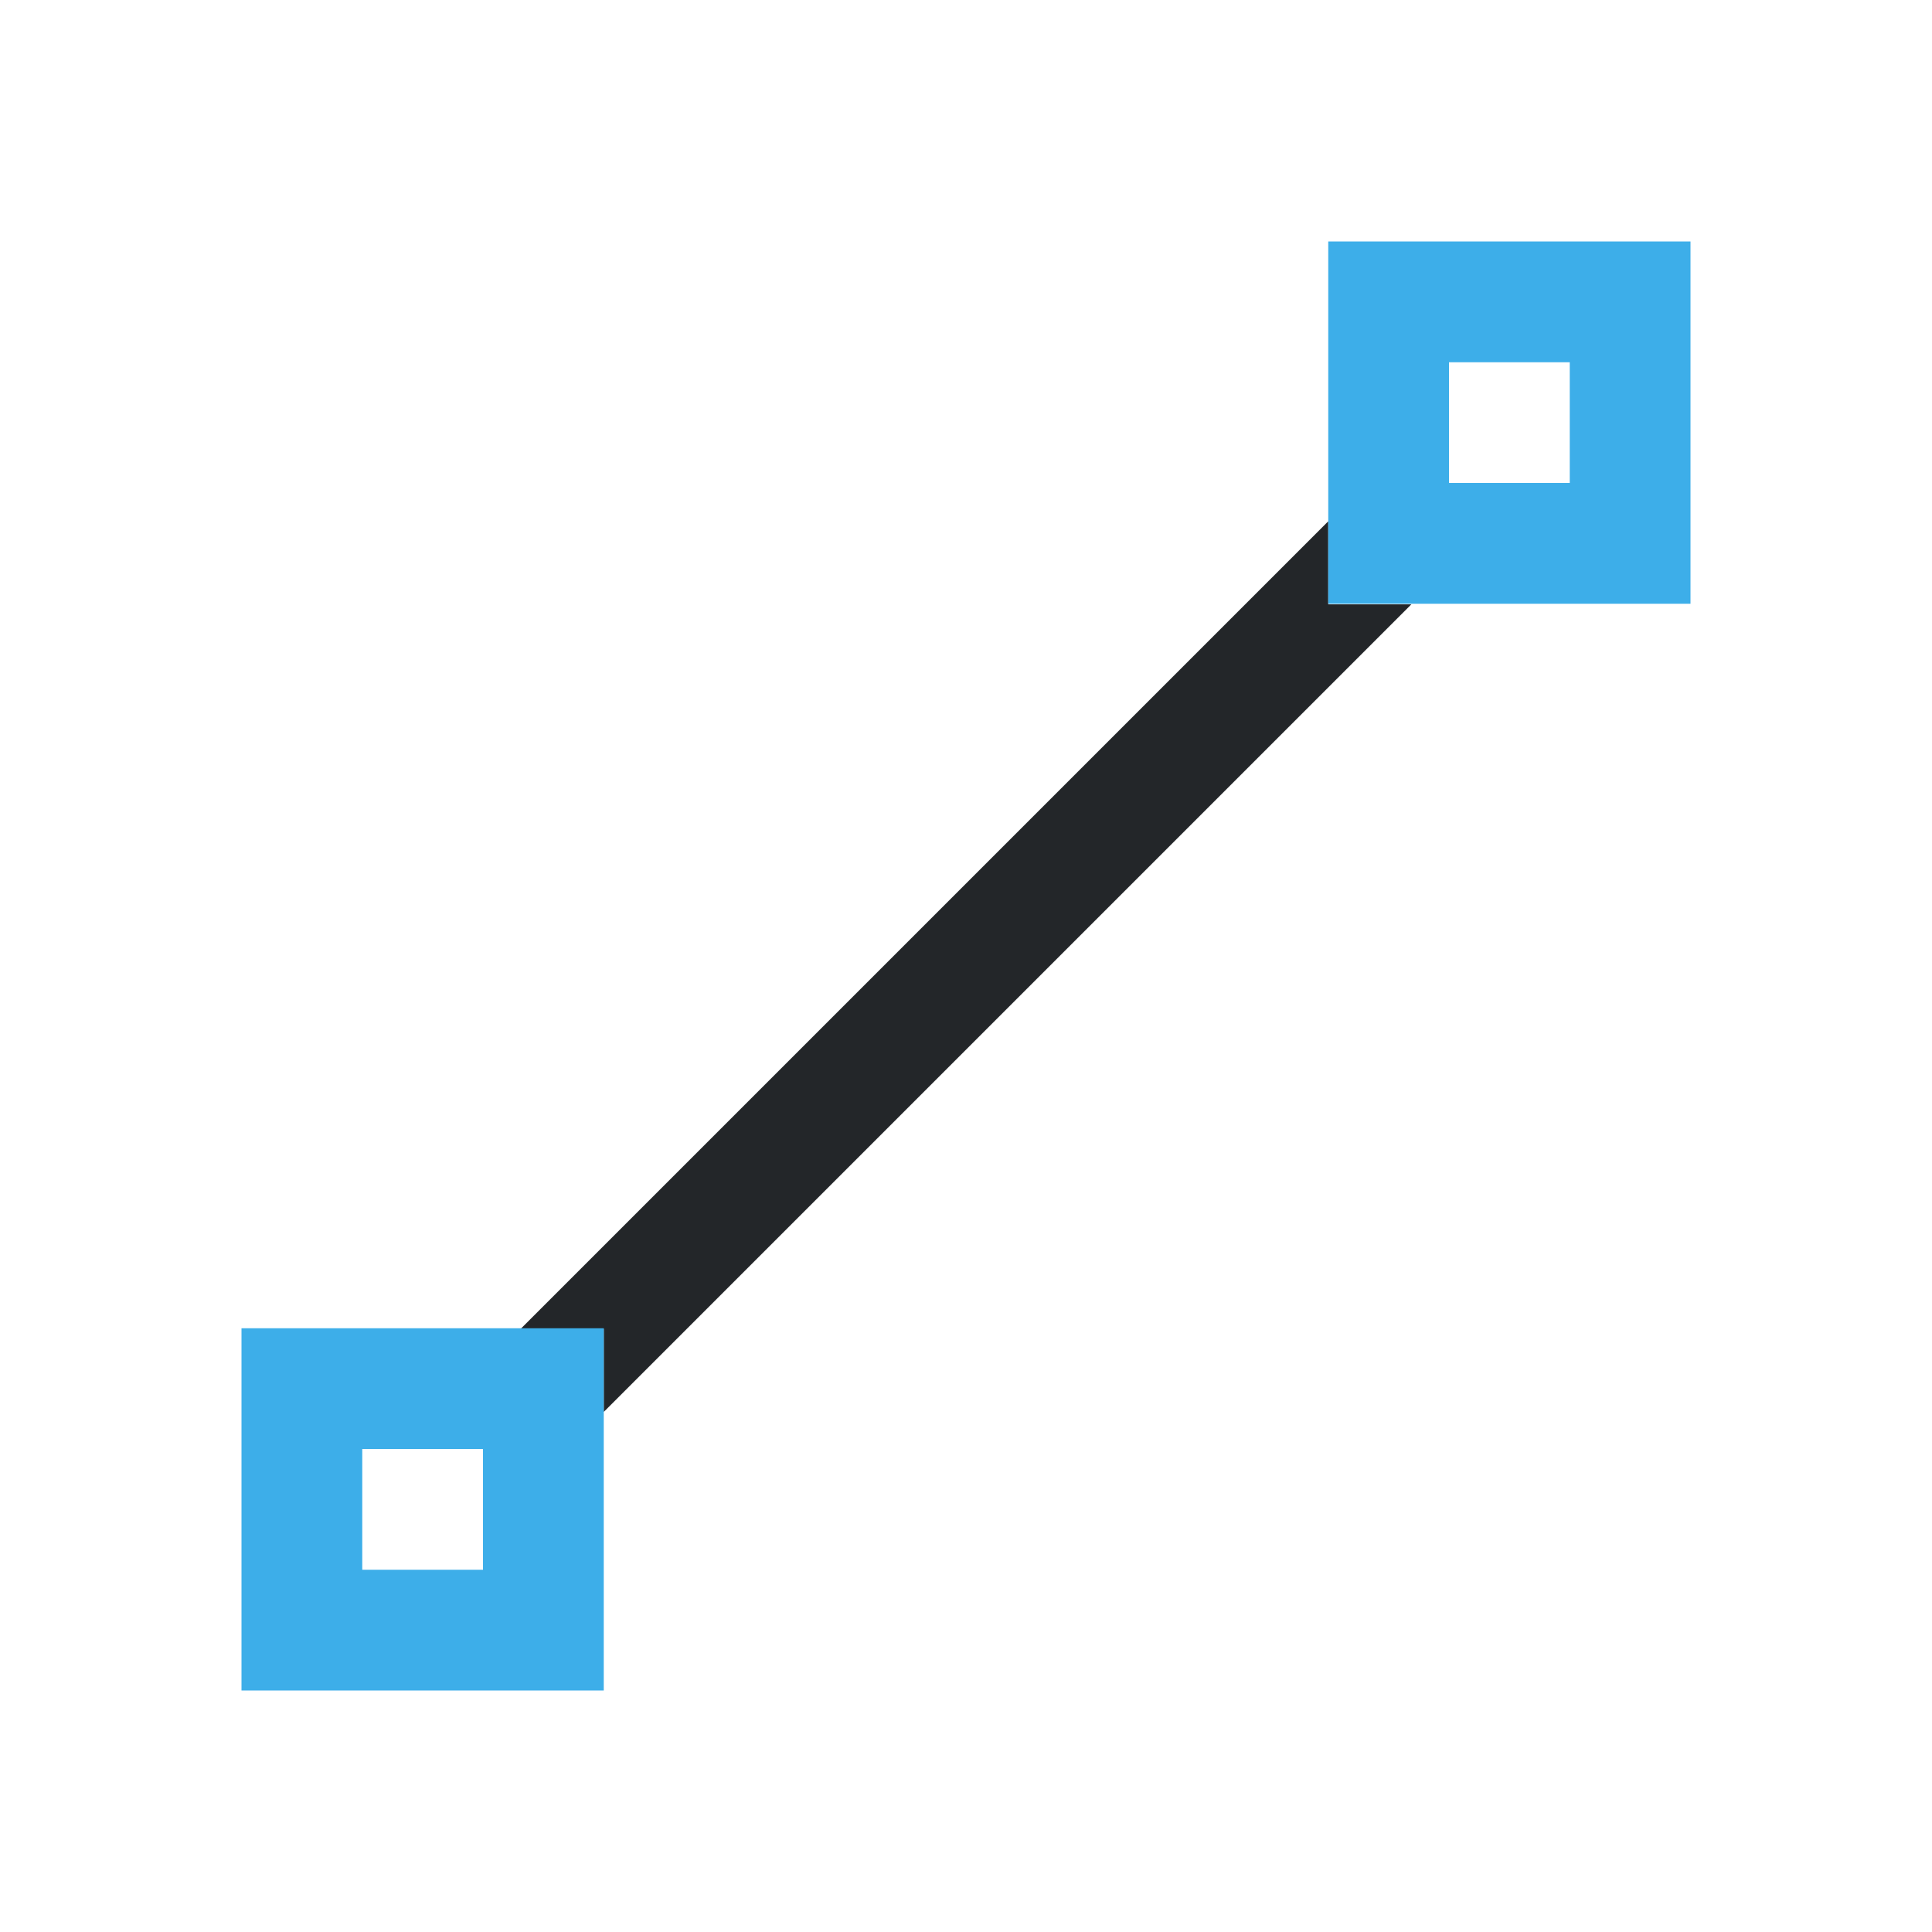
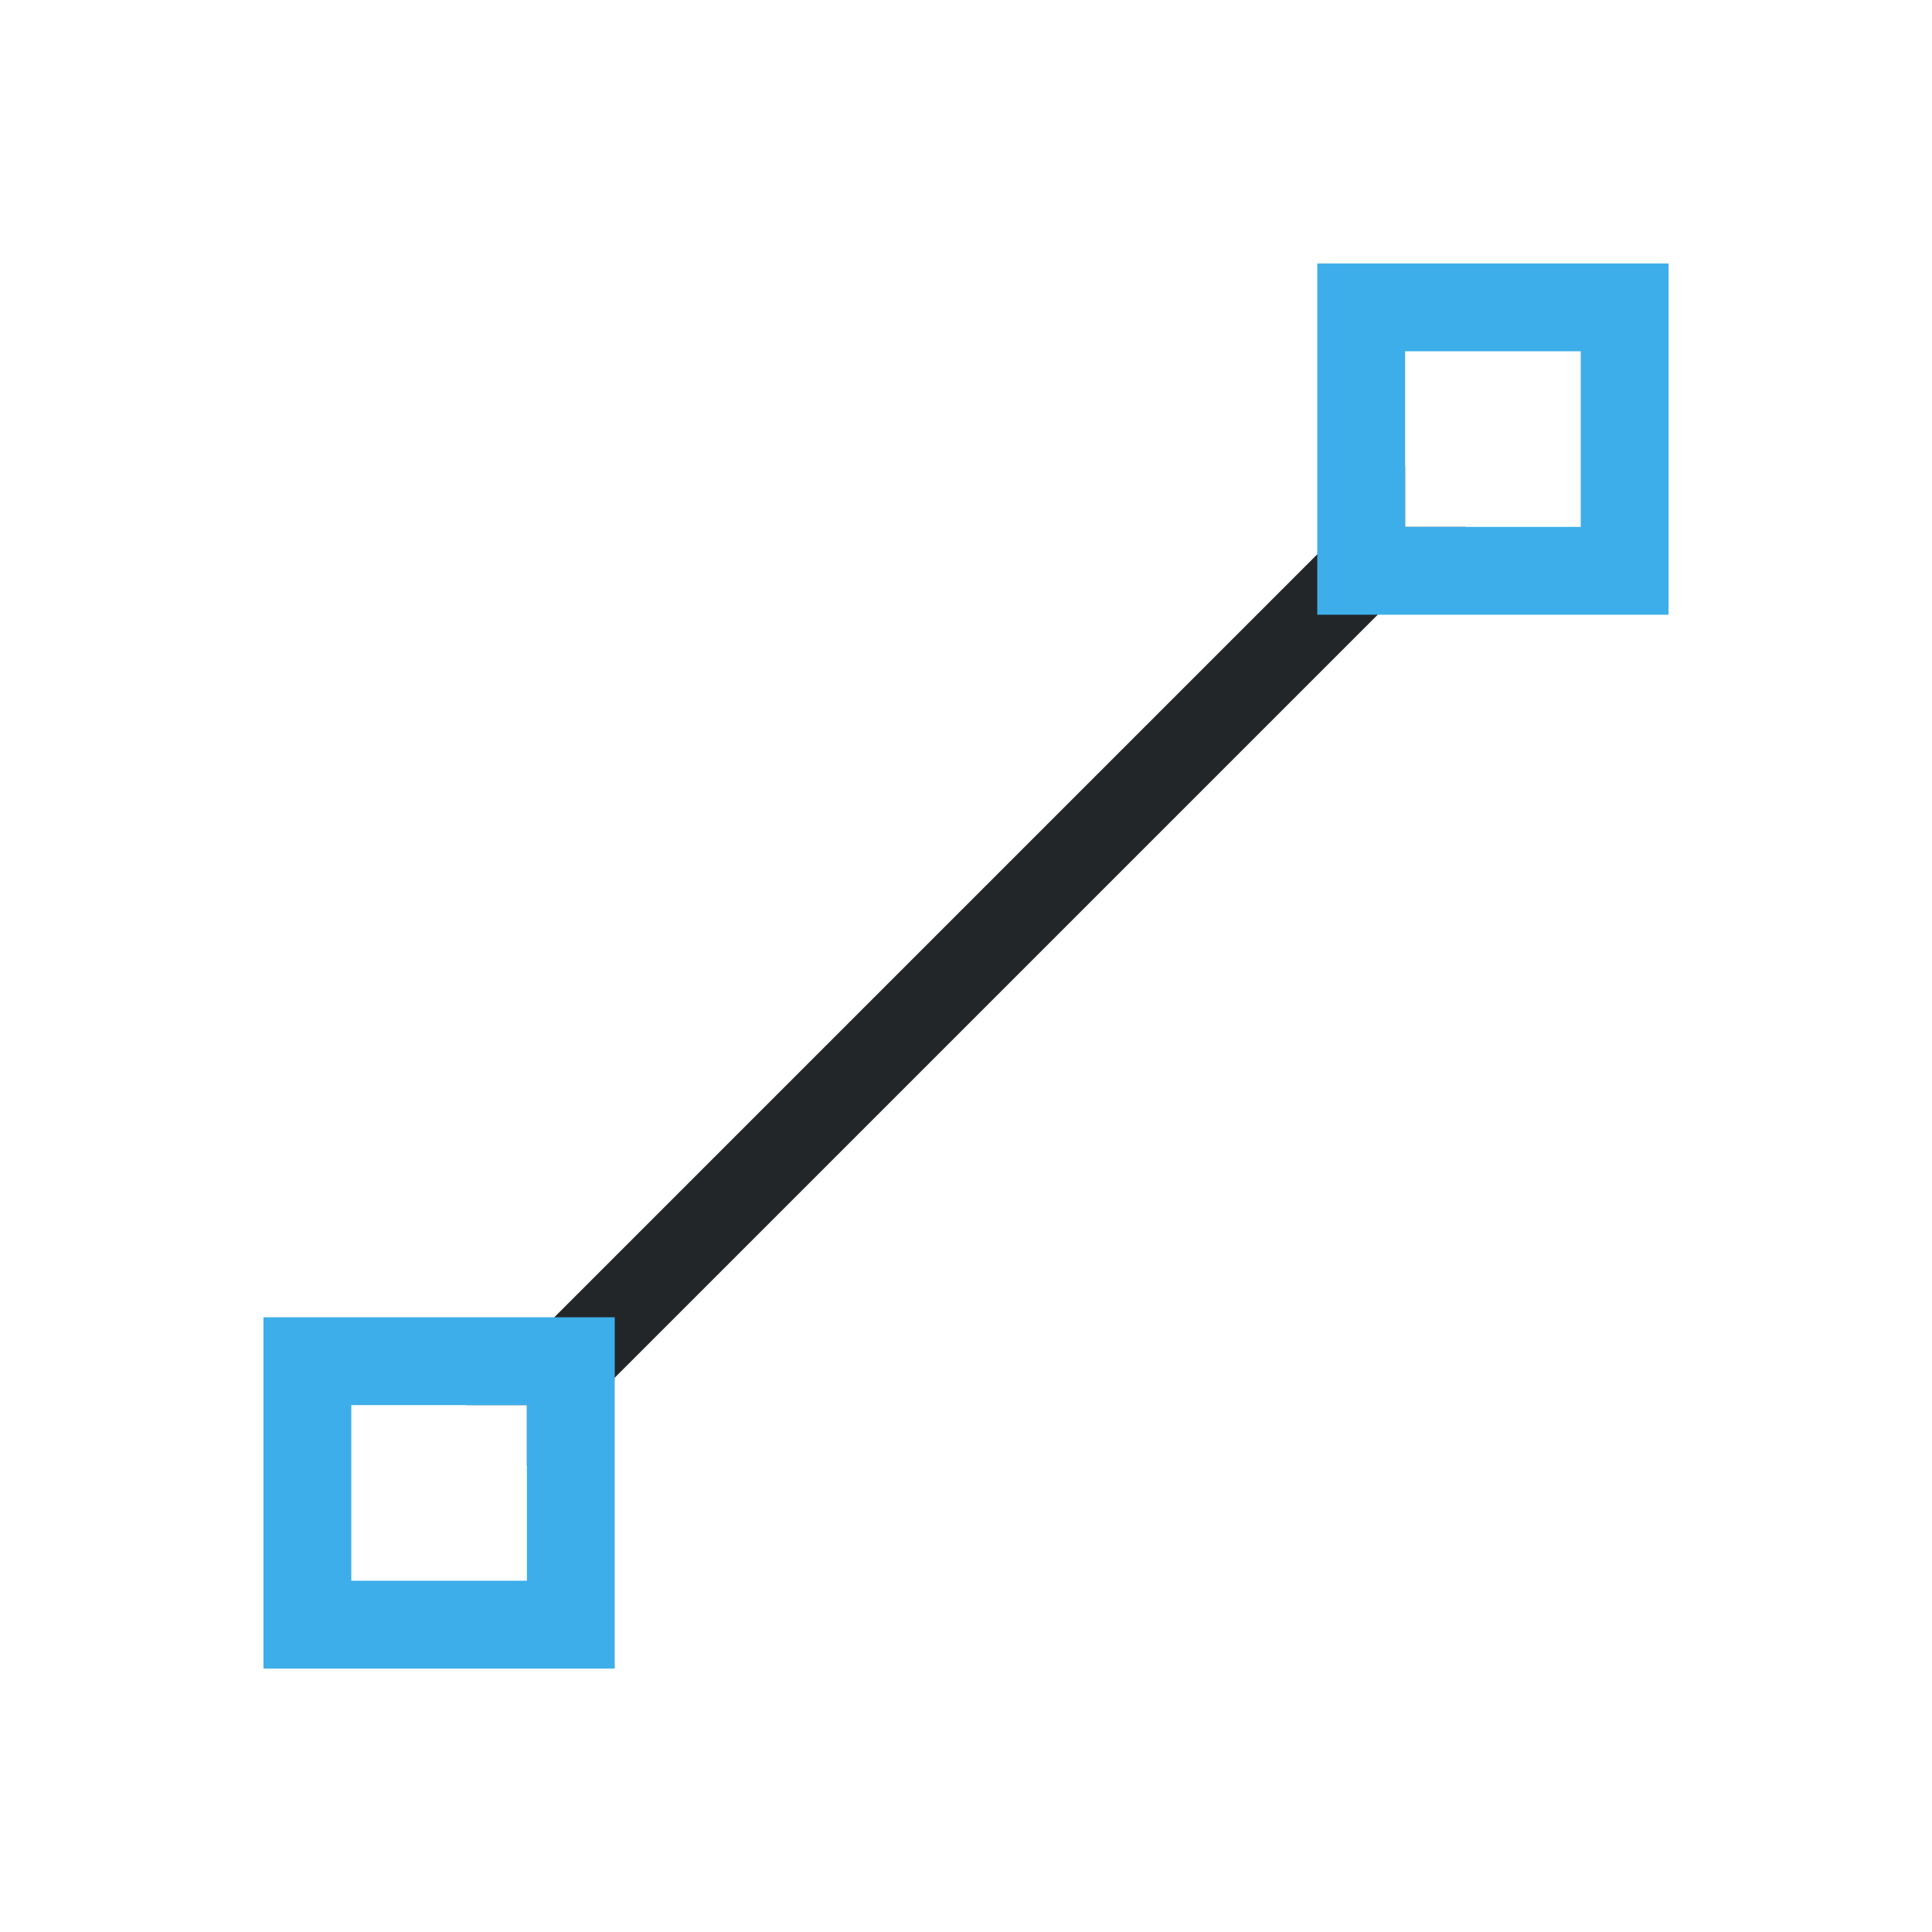
- <svg xmlns="http://www.w3.org/2000/svg" viewBox="0 0 16 16">
+ <svg xmlns="http://www.w3.org/2000/svg" viewBox="0 0 22 22">
  <defs id="defs3051">
    <style type="text/css" id="current-color-scheme">
      .ColorScheme-Text {
        color:#232629;
      }
      .ColorScheme-Highlight {
        color:#3daee9;
      }
      </style>
  </defs>
-   <path style="fill:currentColor;fill-opacity:1;stroke:none" d="M 11,4.317 4.312,11.005 5,11.005 5,11.693 11.688,5.005 11,5.005 Z" class="ColorScheme-Text" />
-   <path style="fill:currentColor;fill-opacity:1;stroke:none" d="M 11 2 L 11 5 L 14 5 L 14 2 L 11 2 z M 12 3 L 13 3 L 13 4 L 12 4 L 12 3 z M 2 11 L 2 14 L 5 14 L 5 11 L 2 11 z M 3 12 L 4 12 L 4 13 L 3 13 L 3 12 z " class="ColorScheme-Highlight" />
+   <path style="fill:currentColor;fill-opacity:1;stroke:none" d="M 16 5.312 L 5.312 16 L 6 16 L 6 16.688 L 16.688 6 L 16 6 L 16 5.312 z " class="ColorScheme-Text" />
+   <path style="fill:currentColor;fill-opacity:1;stroke:none" d="M 15 3 L 15 7 L 19 7 L 19 3 L 15 3 z M 16 4 L 18 4 L 18 6 L 16 6 L 16 4 z M 3 15 L 3 19 L 7 19 L 7 15 L 3 15 z M 4 16 L 6 16 L 6 18 L 4 18 L 4 16 z " class="ColorScheme-Highlight" />
</svg>
